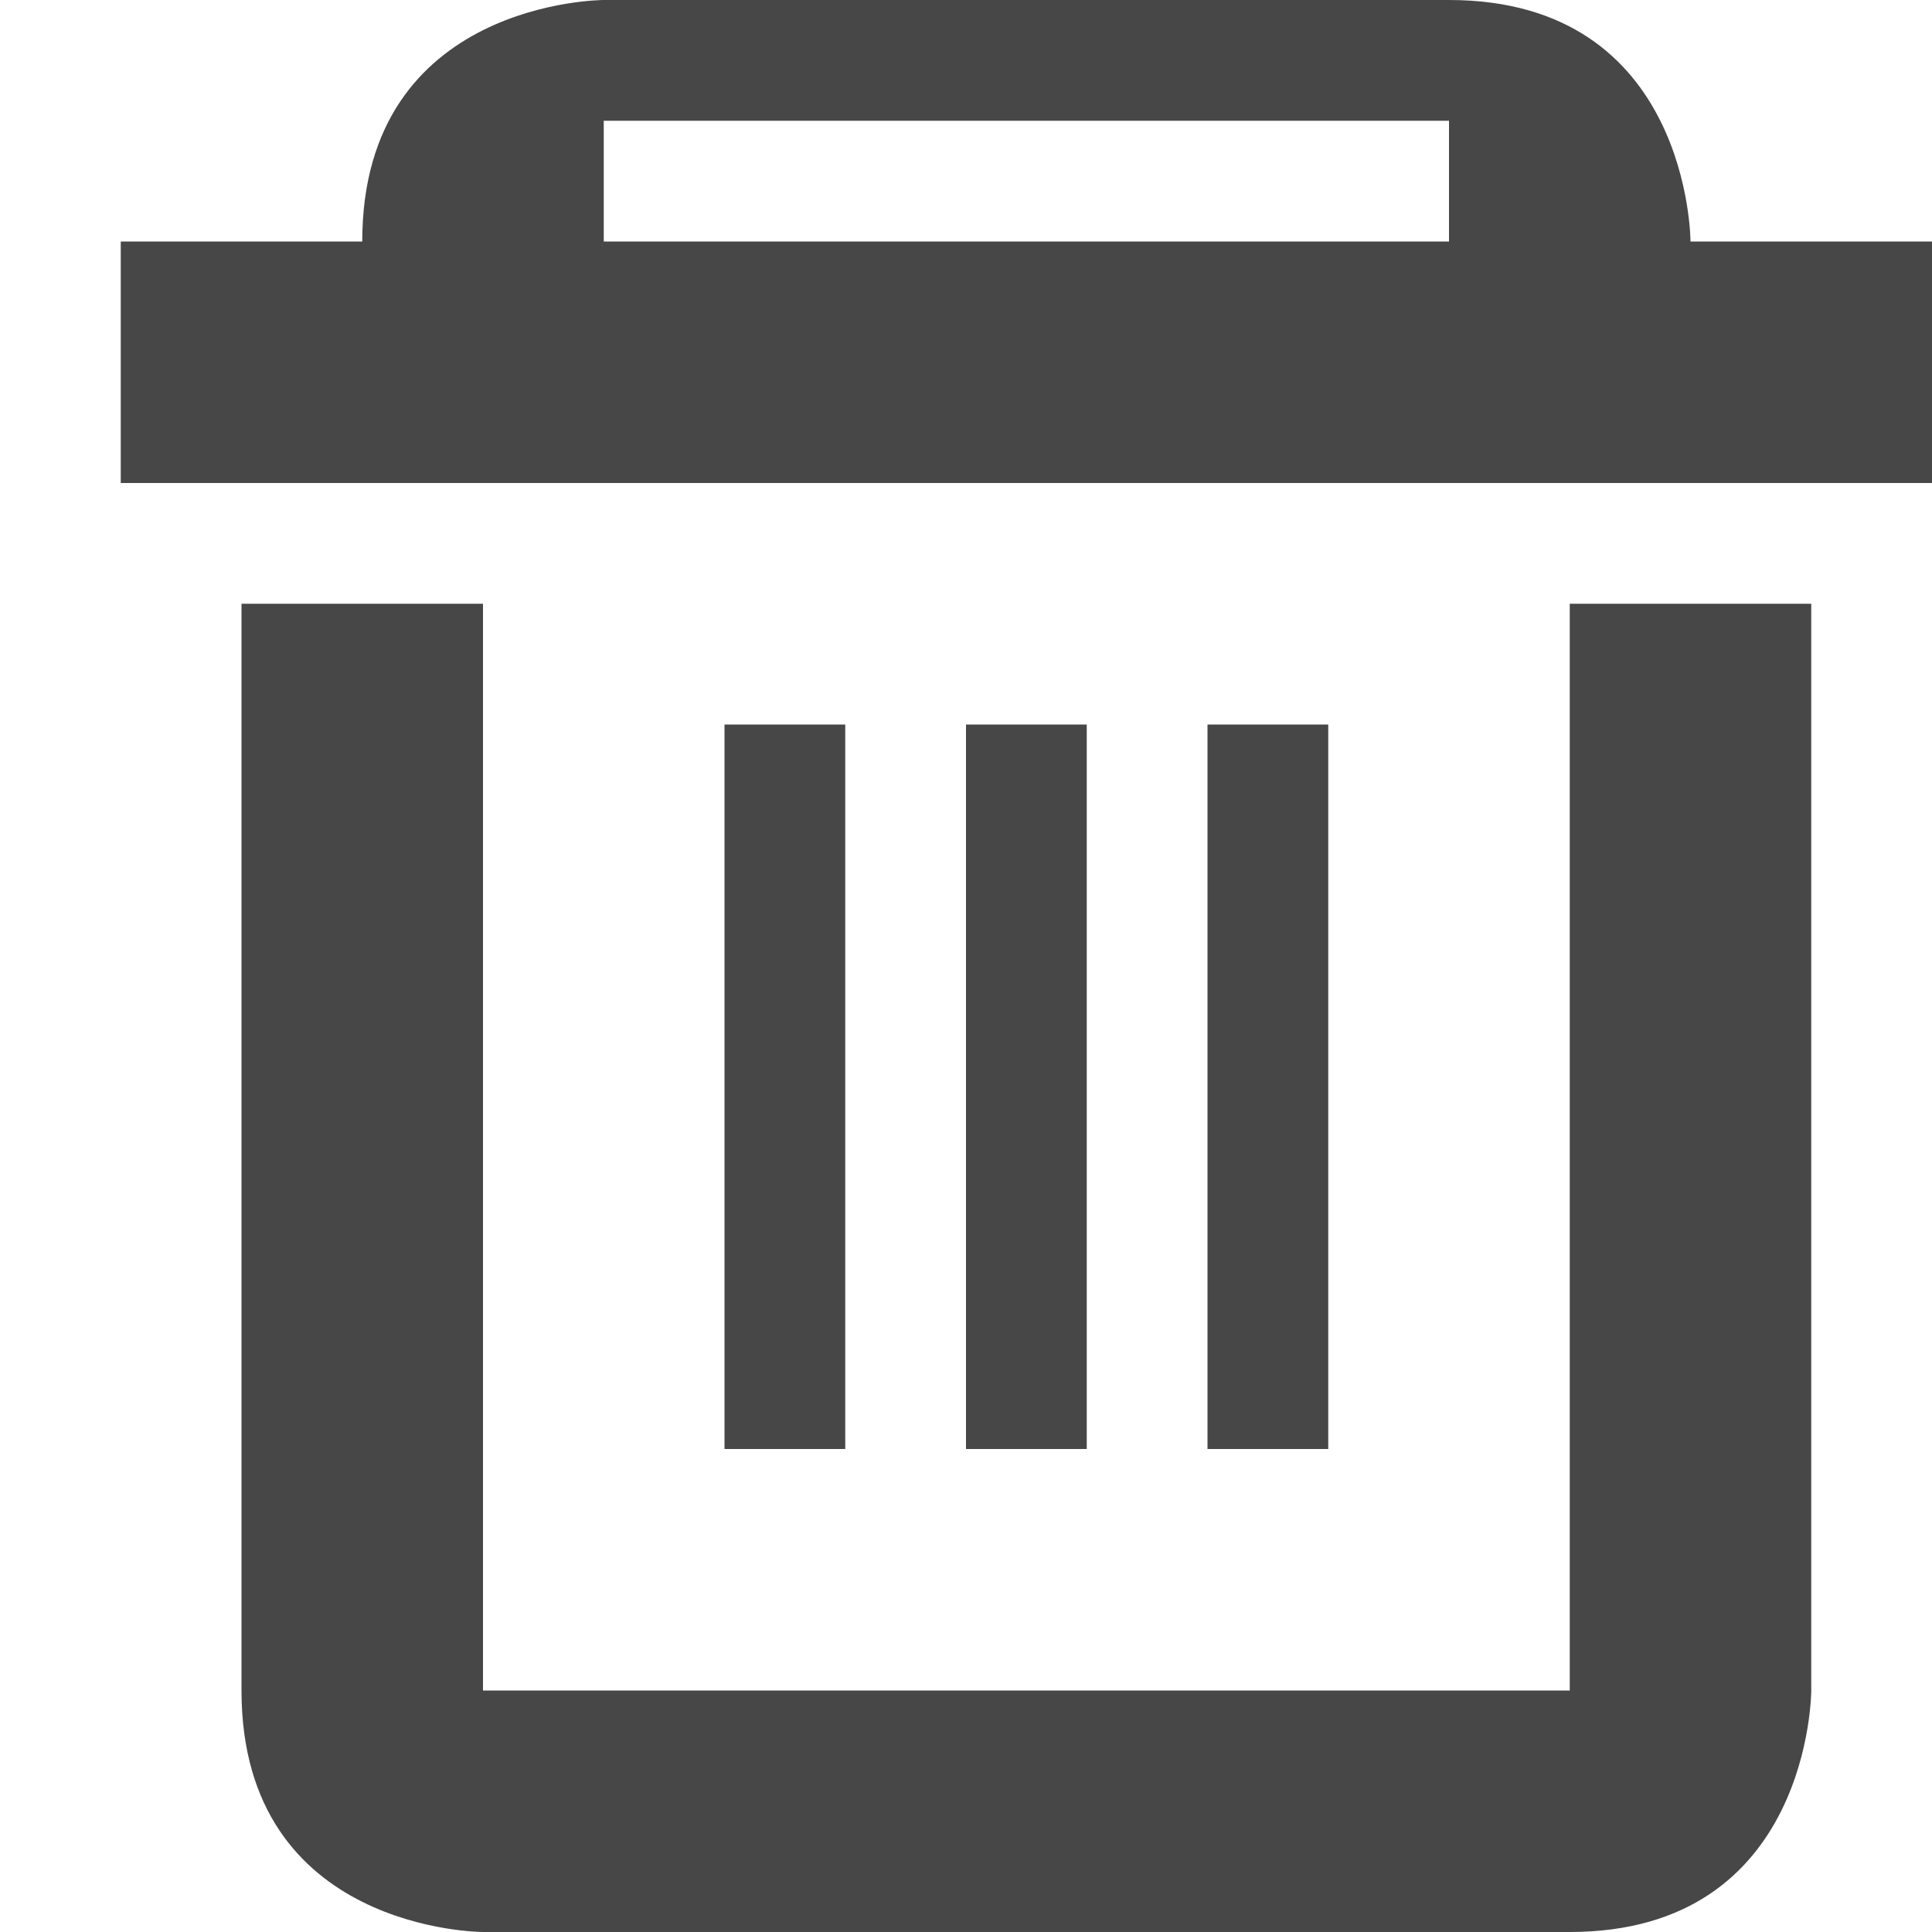
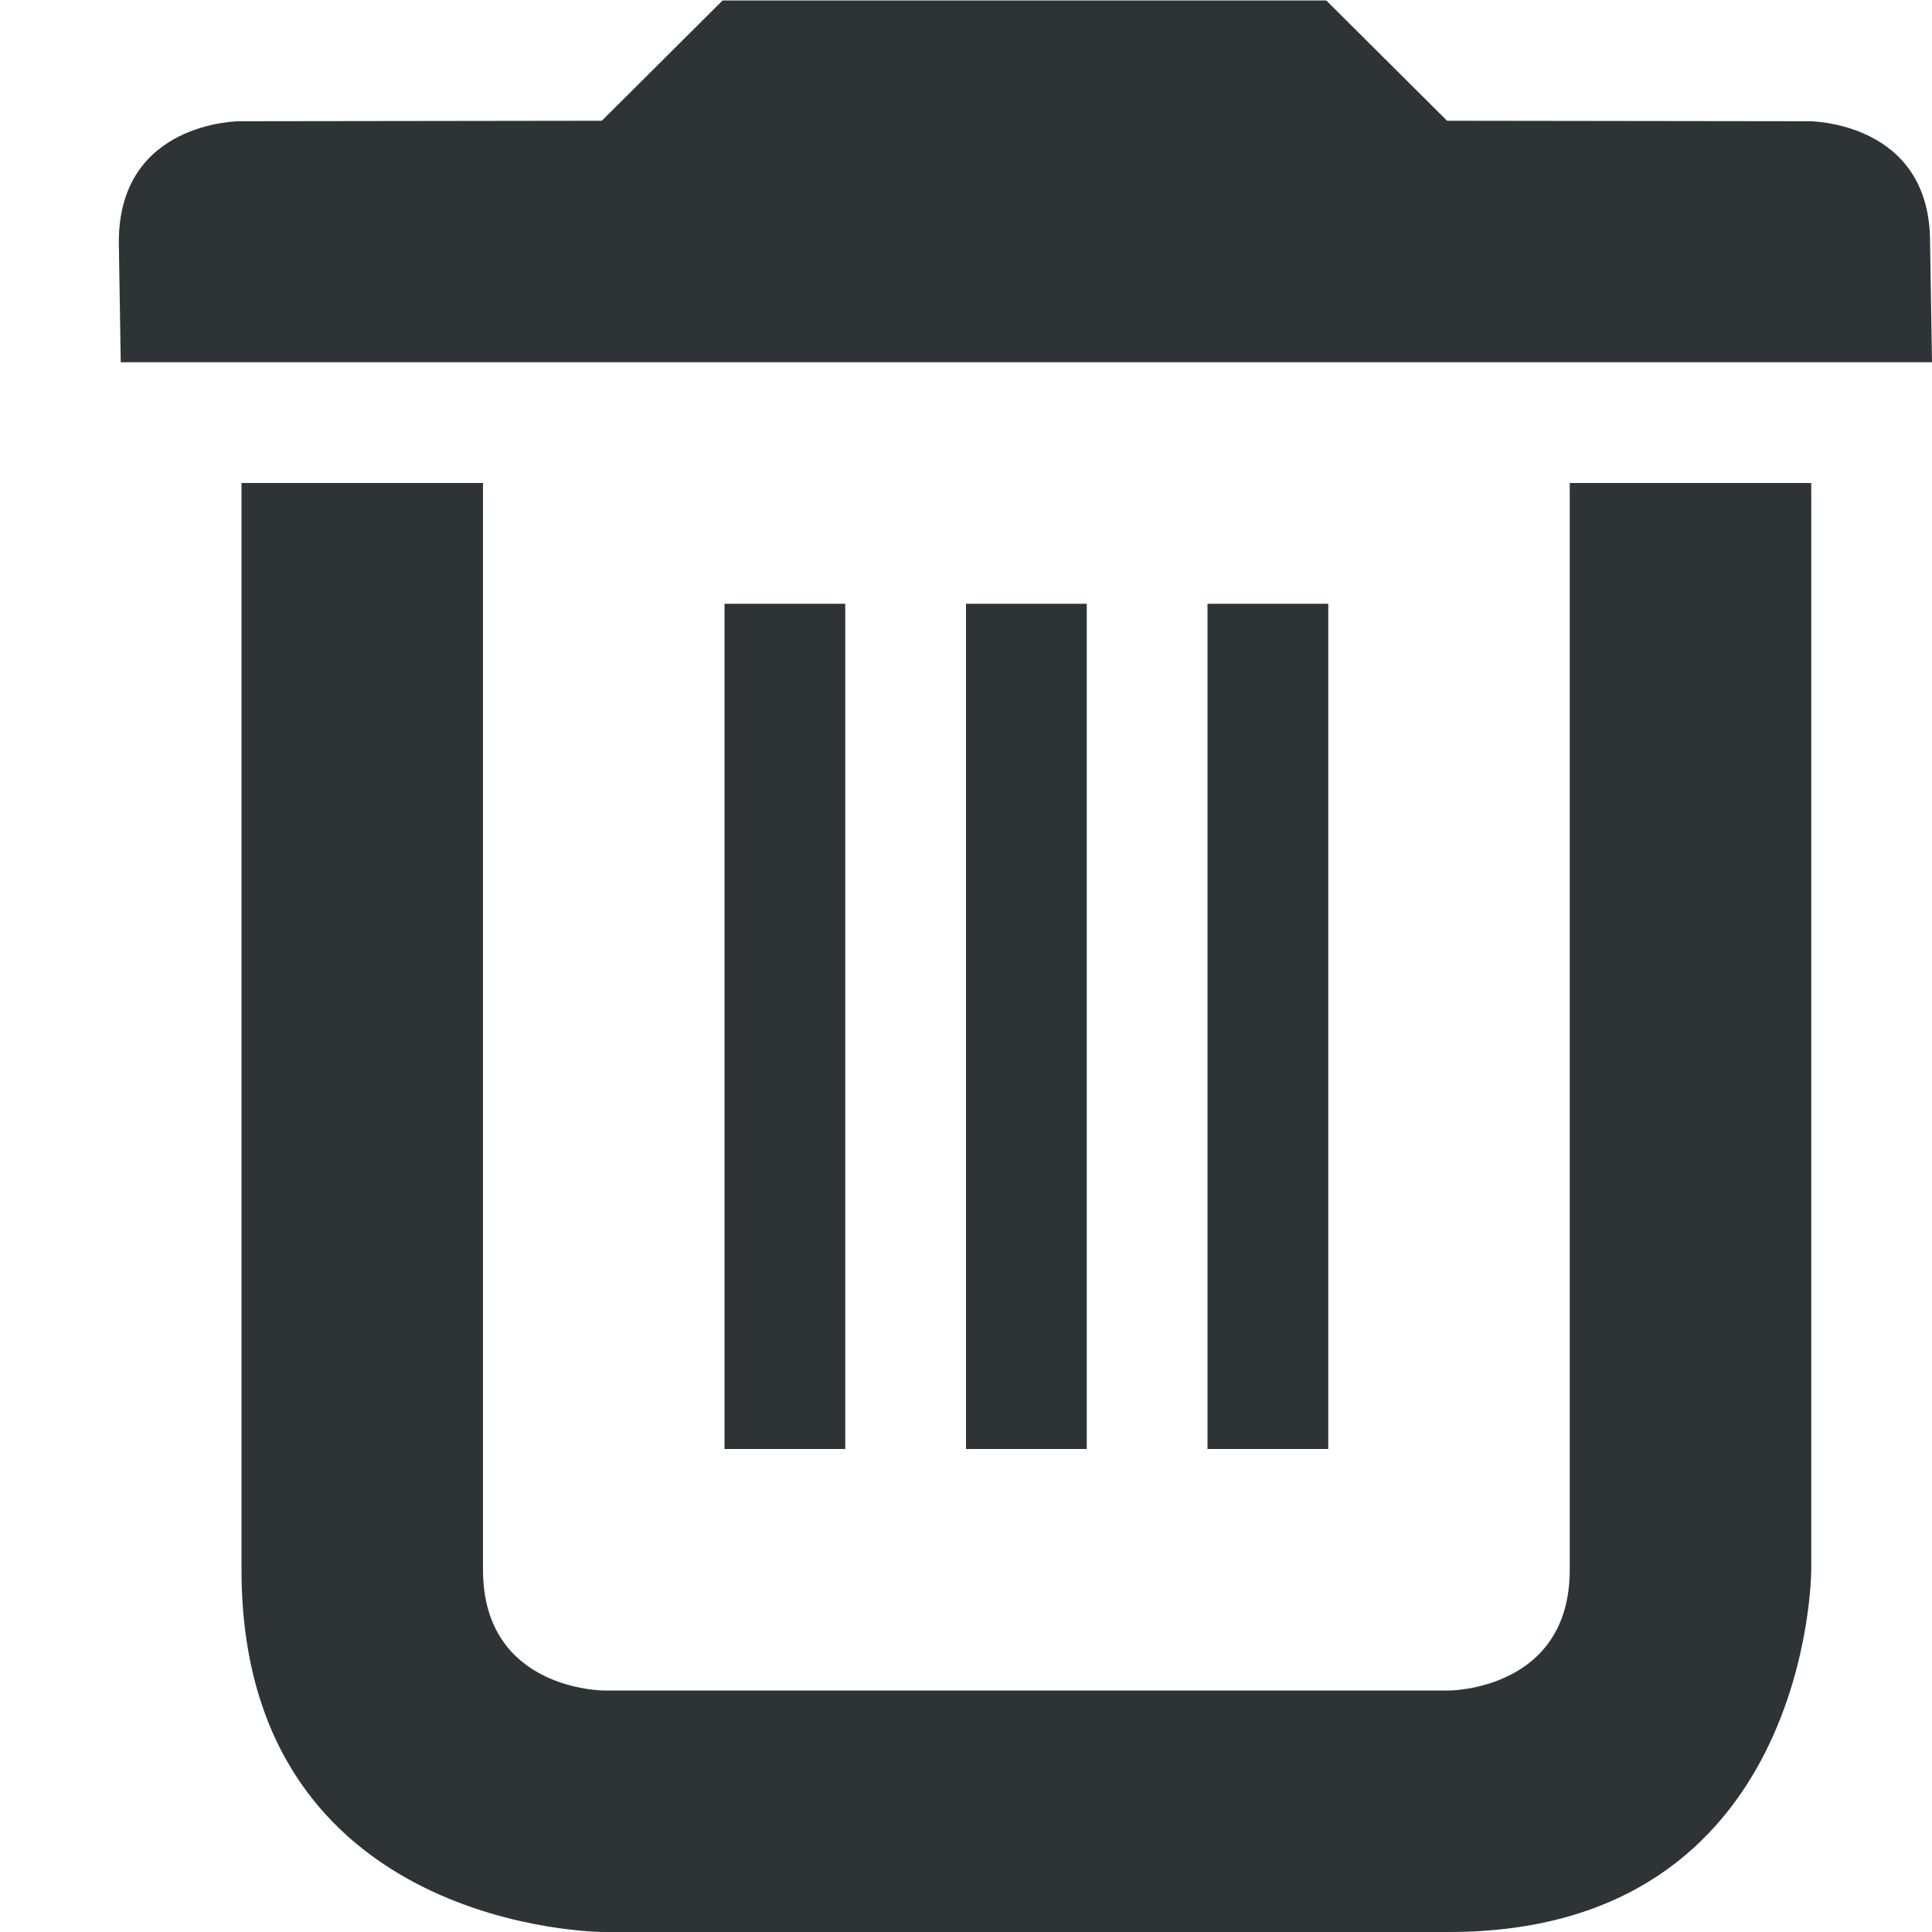
- <svg xmlns="http://www.w3.org/2000/svg" width="16" height="16">
-   <path d="M13 5v9H4V5H2v9c0 2 2 2 2 2h9c2 0 2-2 2-2V5zM9 6H8v6h1zM7 6H6v6h1zm4 0h-1v6h1zm1-6c2 0 2 2 2 2h2v2H1V2h2c0-2 2-2 2-2zm0 1H5v1h7z" fill="#474747" />
+ <svg xmlns="http://www.w3.org/2000/svg" height="16px" viewBox="0 0 16 16" width="16px">
+   <path d="m 5.984 0.004 l -1 0.996 l -3 0.004 s -1 0 -1 1 l 0.016 0.996 h 15 l -0.016 -0.996 c 0 -1 -1 -1 -1 -1 l -3 -0.004 l -1 -0.996 z m -3.984 3.996 v 9 c 0 3 3 3 3 3 h 7 c 3 0 3 -3 3 -3 v -9 h -2 v 9 c 0 1 -1 1 -1 1 h -7 s -1 0 -1 -1 v -9 z m 4 1 v 7 h 1 v -7 z m 2 0 v 7 h 1 v -7 z m 2 0 v 7 h 1 v -7 z m 0 0" fill="#2e3436" />
</svg>
